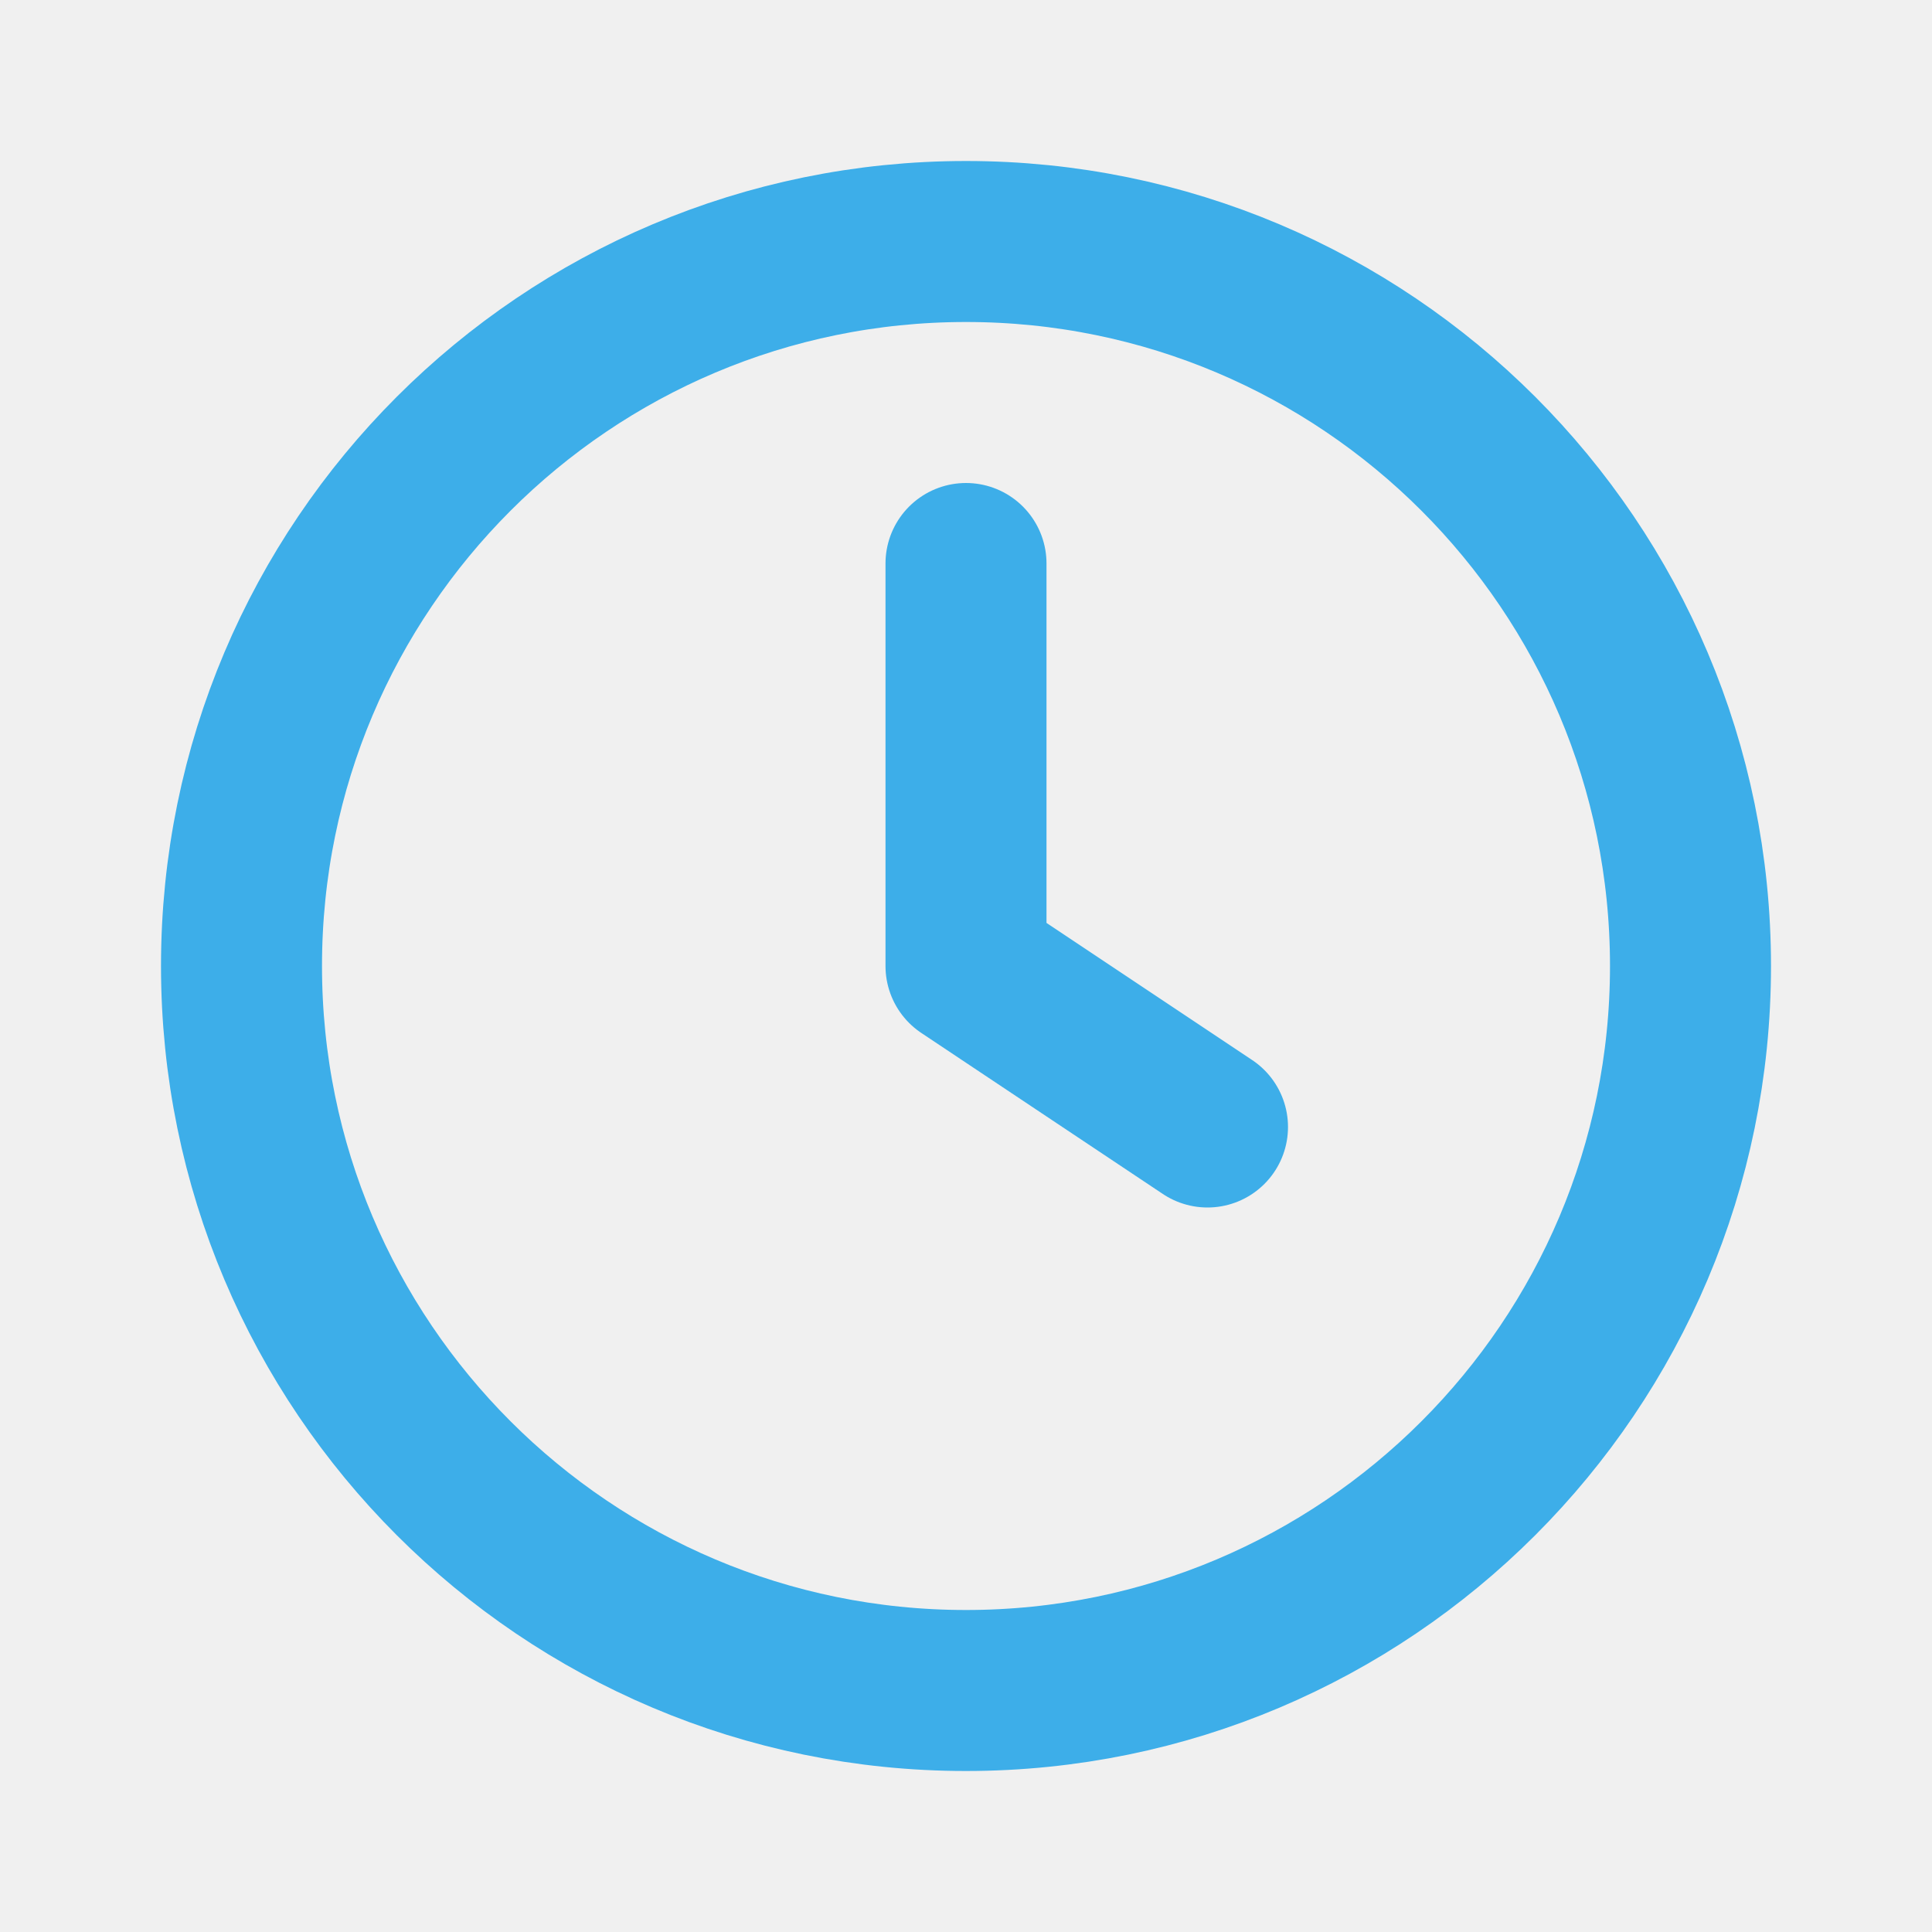
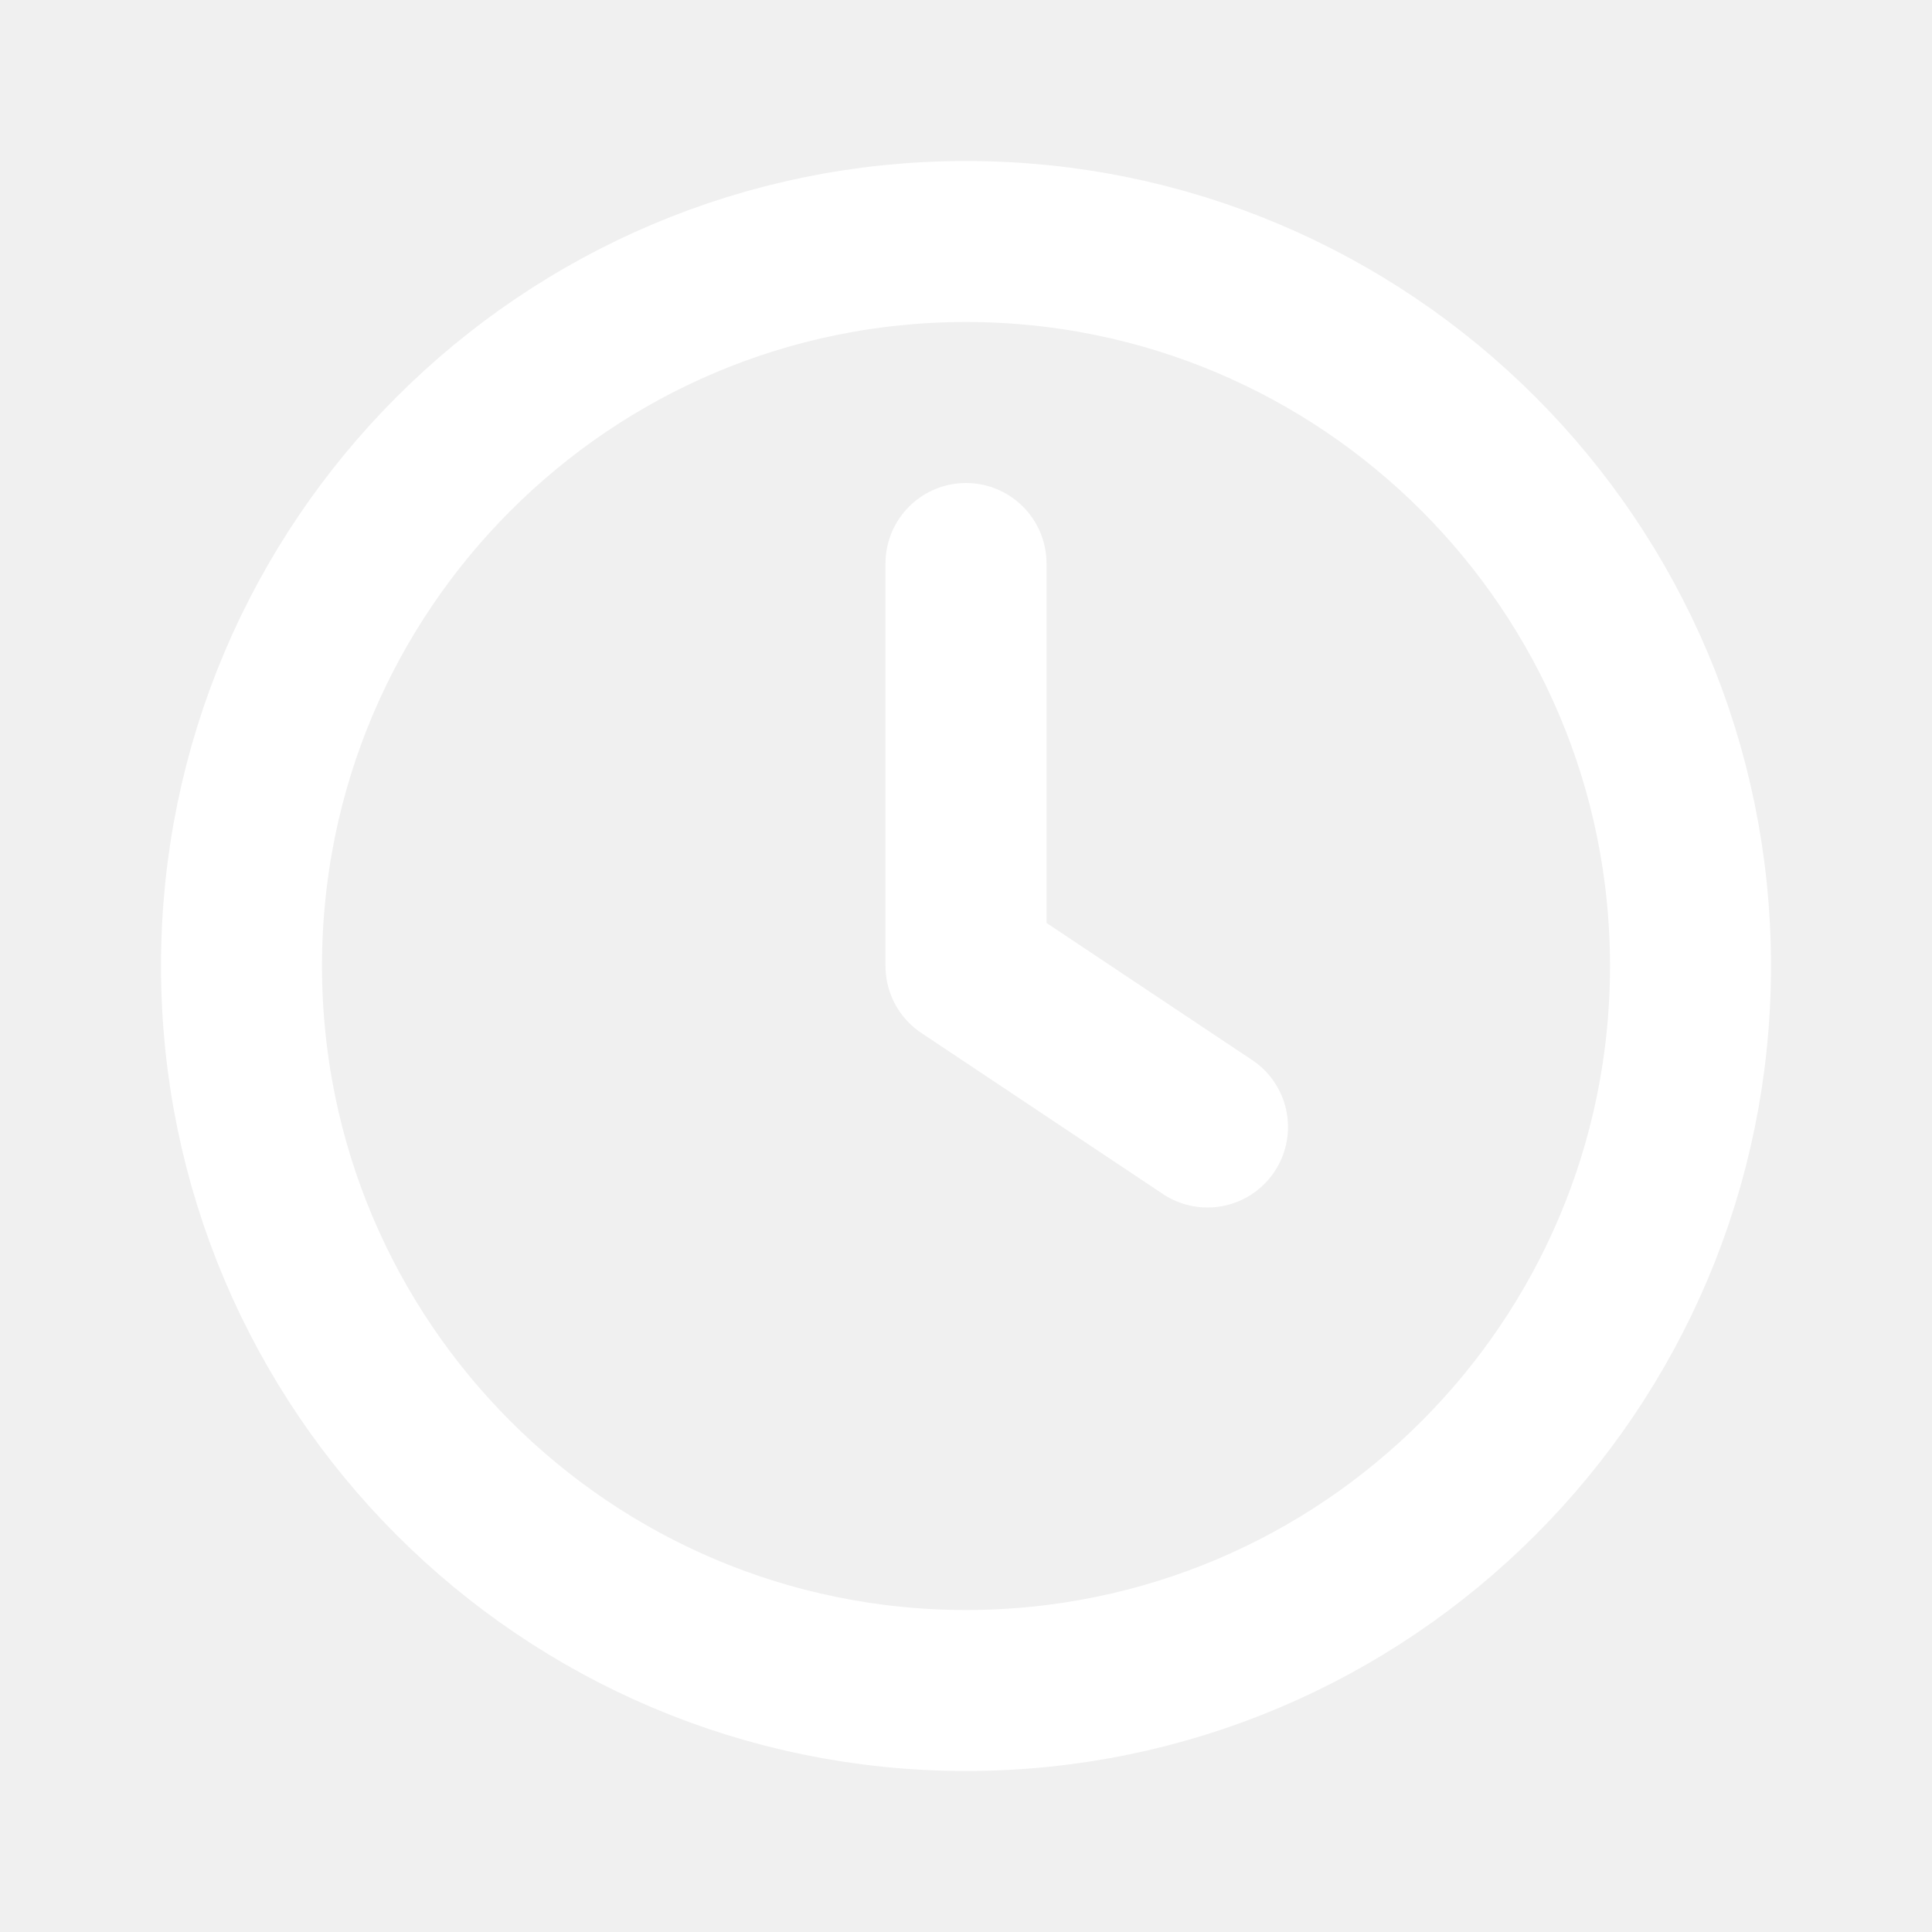
<svg xmlns="http://www.w3.org/2000/svg" viewBox="0 0 24 24">
-   <circle cx="12" cy="12" r="9" fill="none" stroke="#3daee9" stroke-width="2" />
-   <path fill="none" stroke="#3daee9" stroke-linecap="round" stroke-linejoin="round" stroke-width="2" d="M12 7v5l3 2" />
+   <circle cx="12" cy="12" r="9" fill="none" stroke="#ffffff" stroke-width="2" />
+   <path fill="none" stroke="#ffffff" stroke-linecap="round" stroke-linejoin="round" stroke-width="2" d="M12 7v5l3 2" />
</svg>
